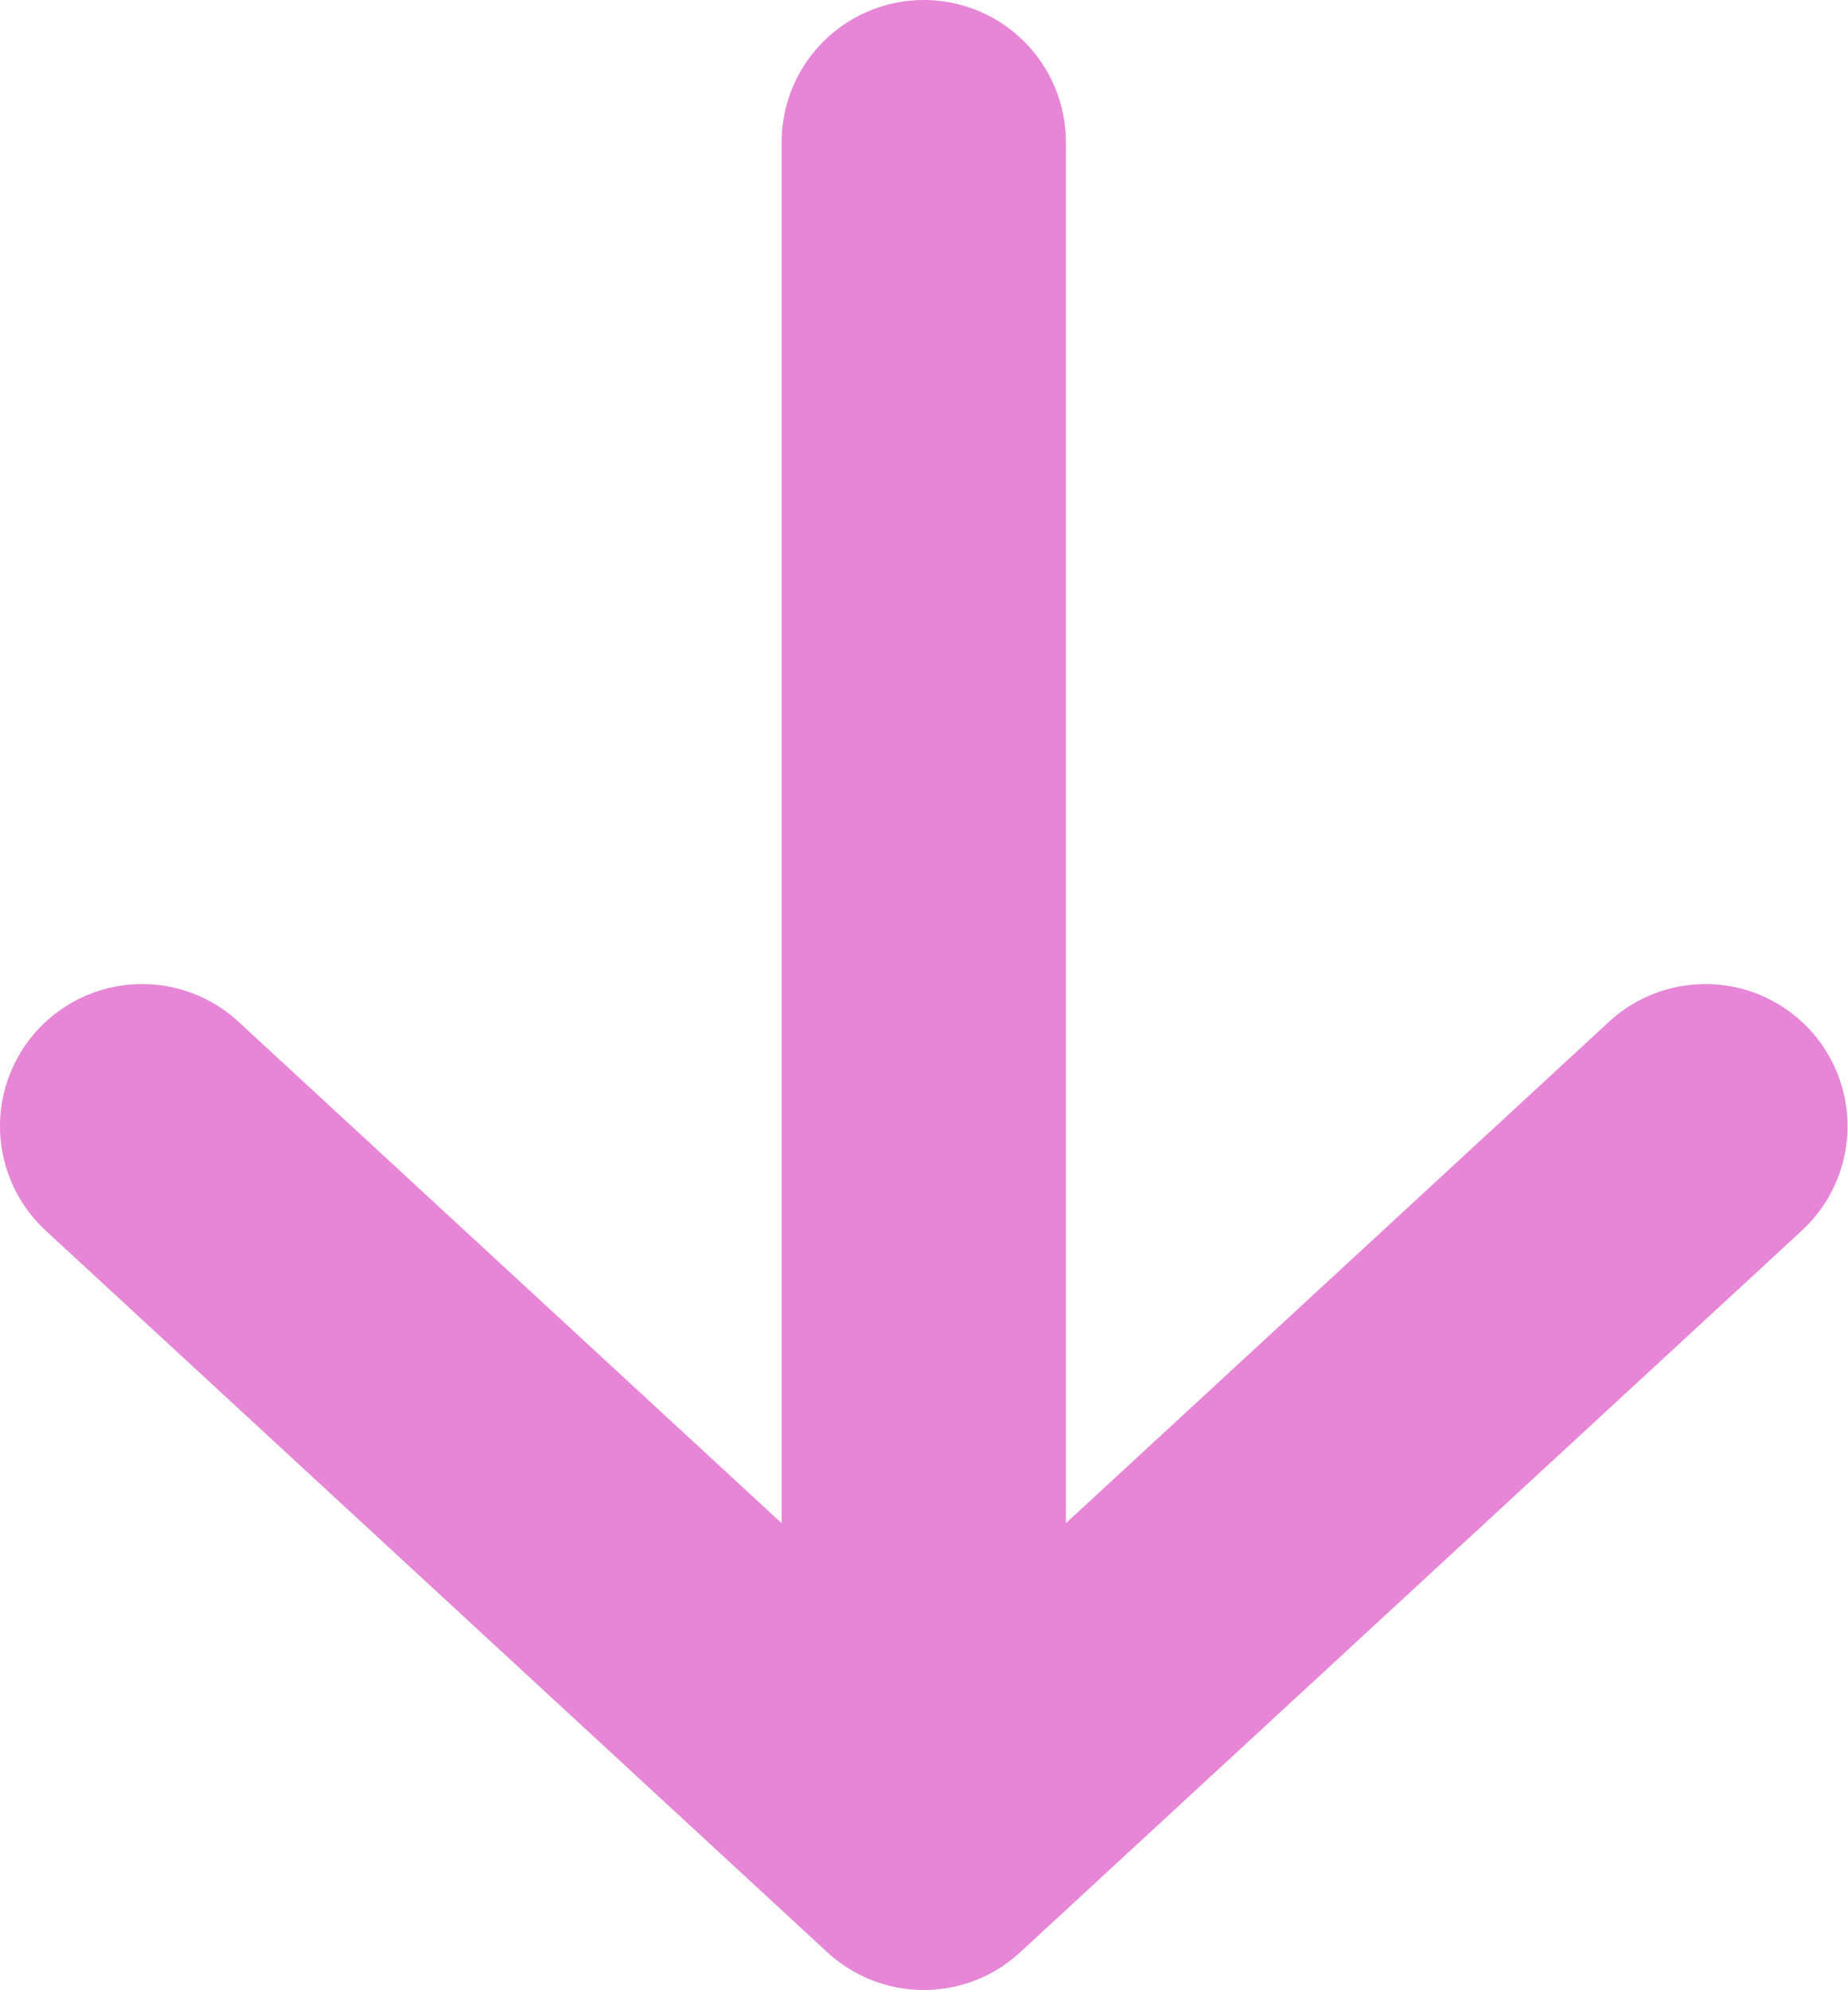
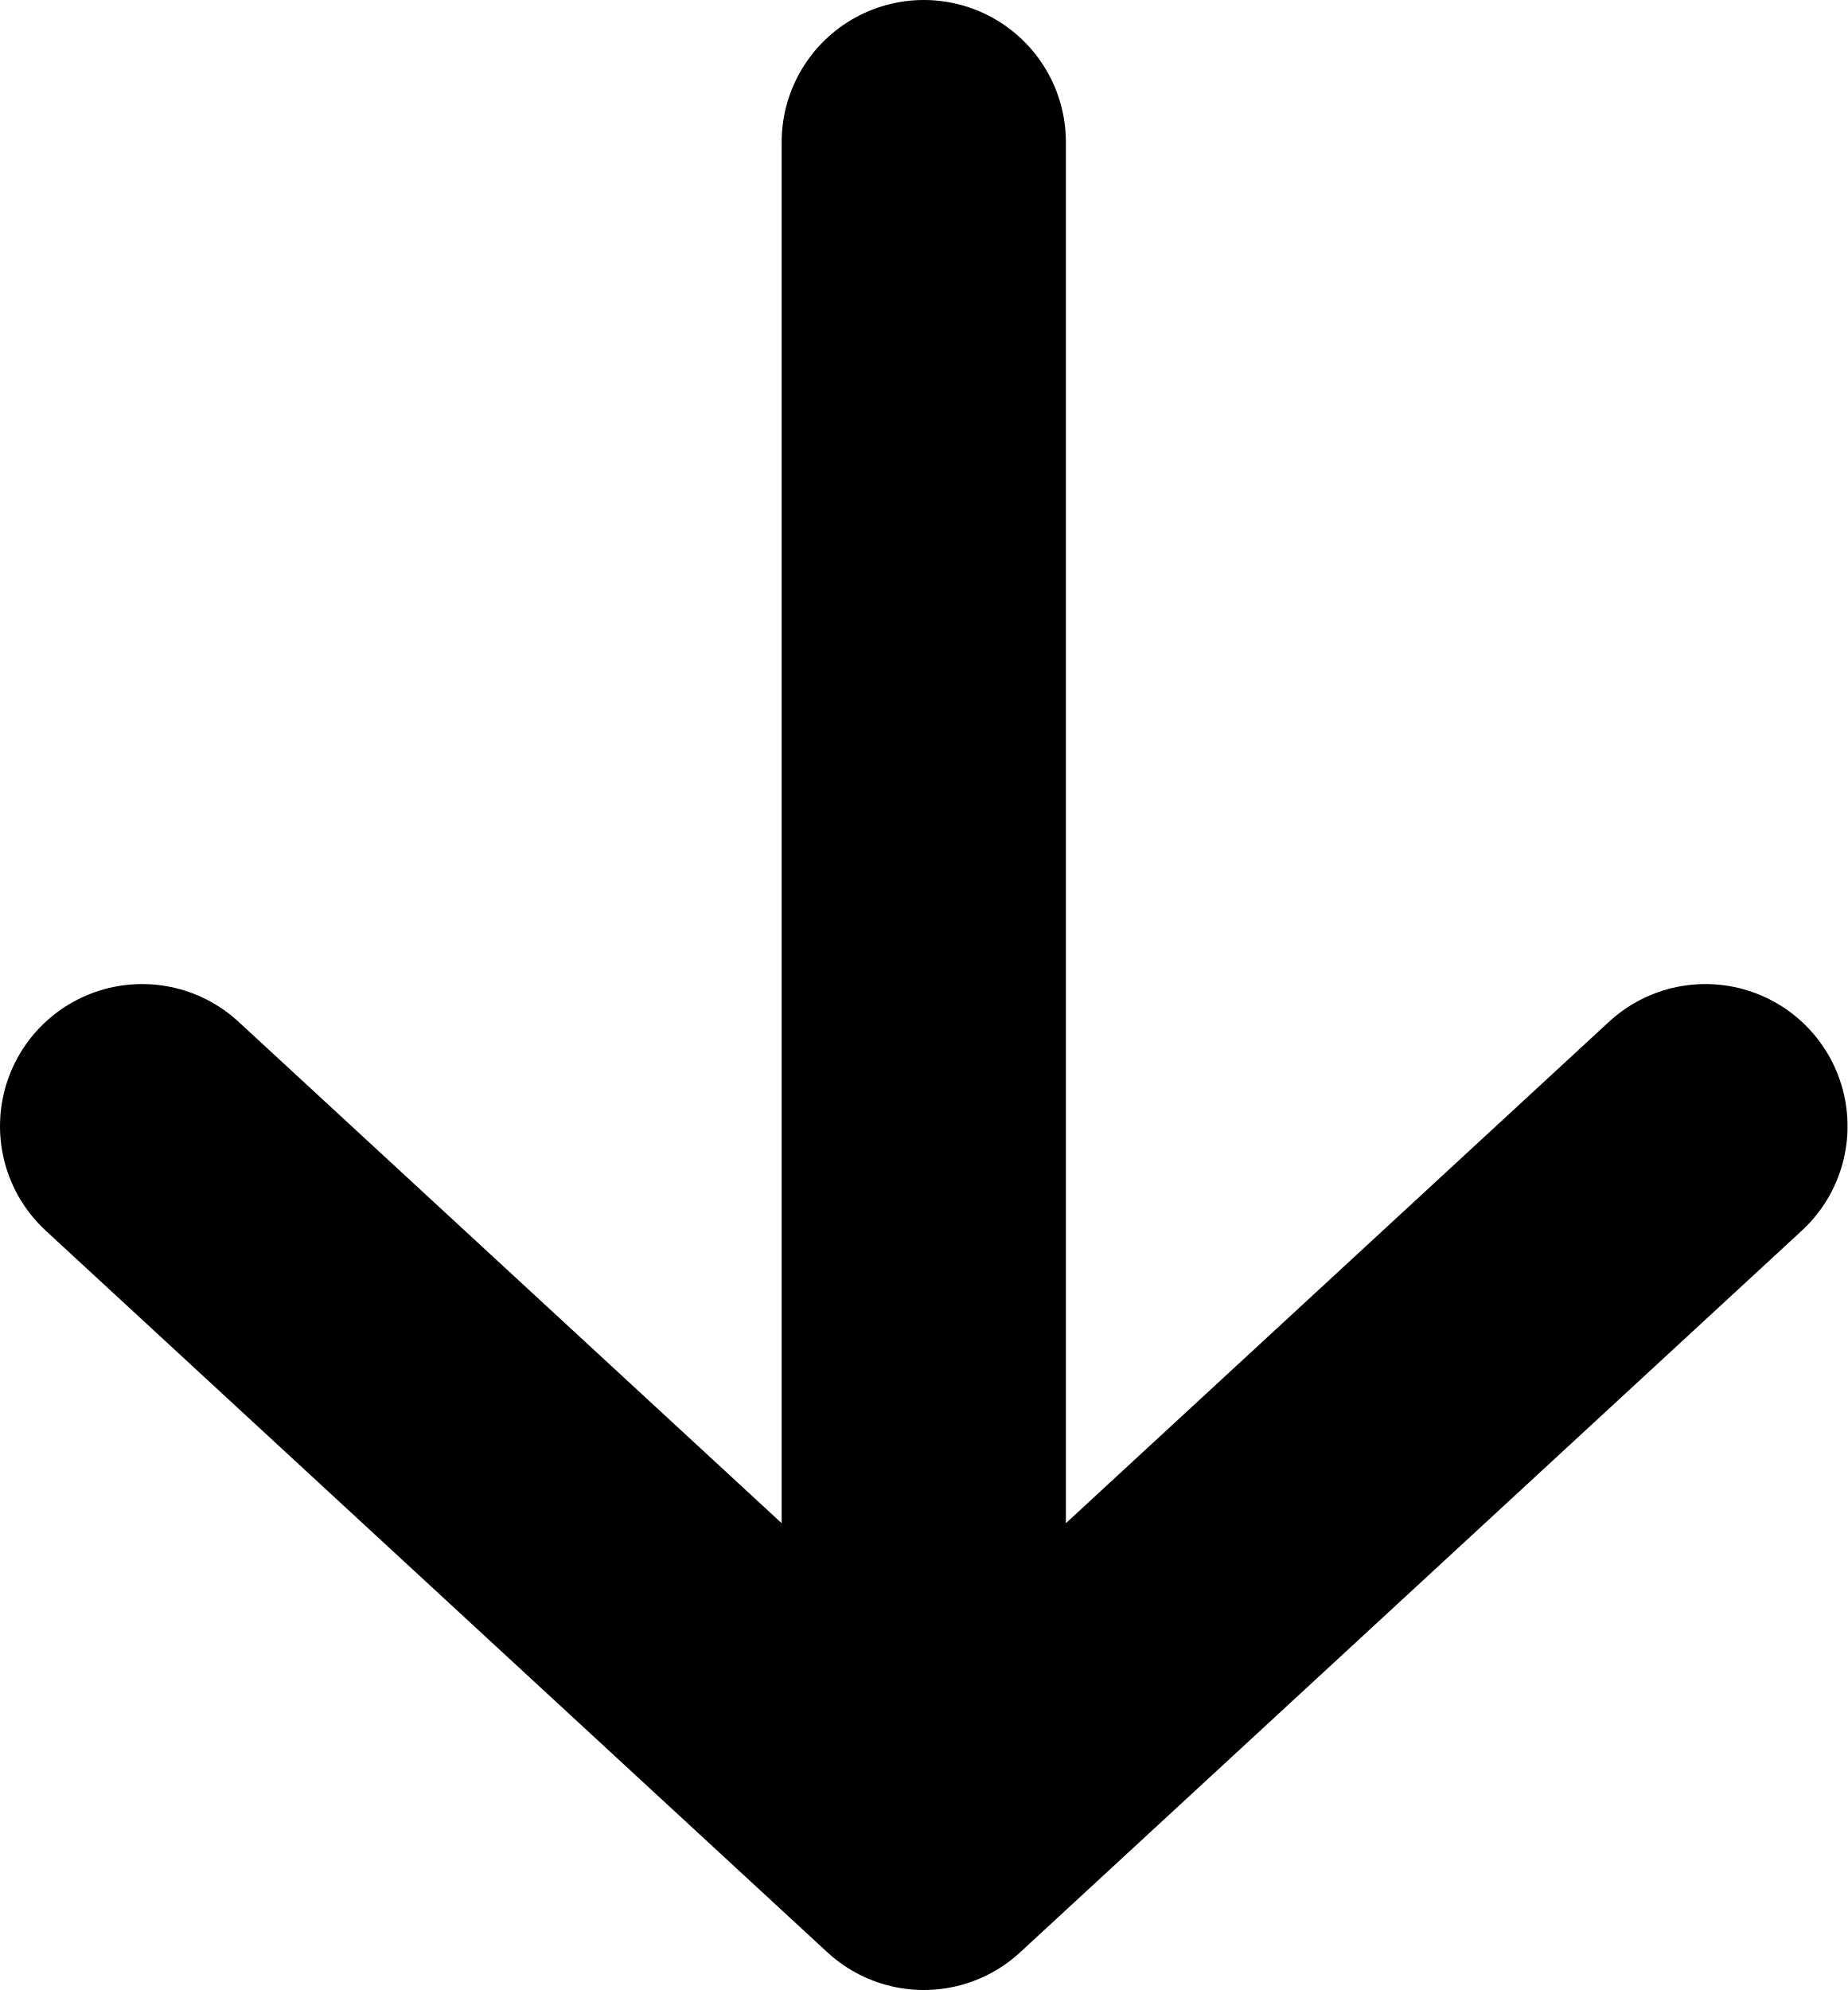
- <svg xmlns="http://www.w3.org/2000/svg" width="13" height="14" viewBox="0 0 13 14" fill="none">
-   <path d="M12 7.923L6.5 13M6.5 13L1 7.923M6.5 13L6.5 1" stroke="#E786D7" stroke-width="2" stroke-linecap="round" stroke-linejoin="round" />
+ <svg xmlns="http://www.w3.org/2000/svg" viewBox="0 0 13 14" fill="none">
+   <path d="M12 7.923L6.5 13M6.5 13L1 7.923M6.5 13L6.5 1" stroke="currentColor" stroke-width="2" stroke-linecap="round" stroke-linejoin="round" />
</svg>
